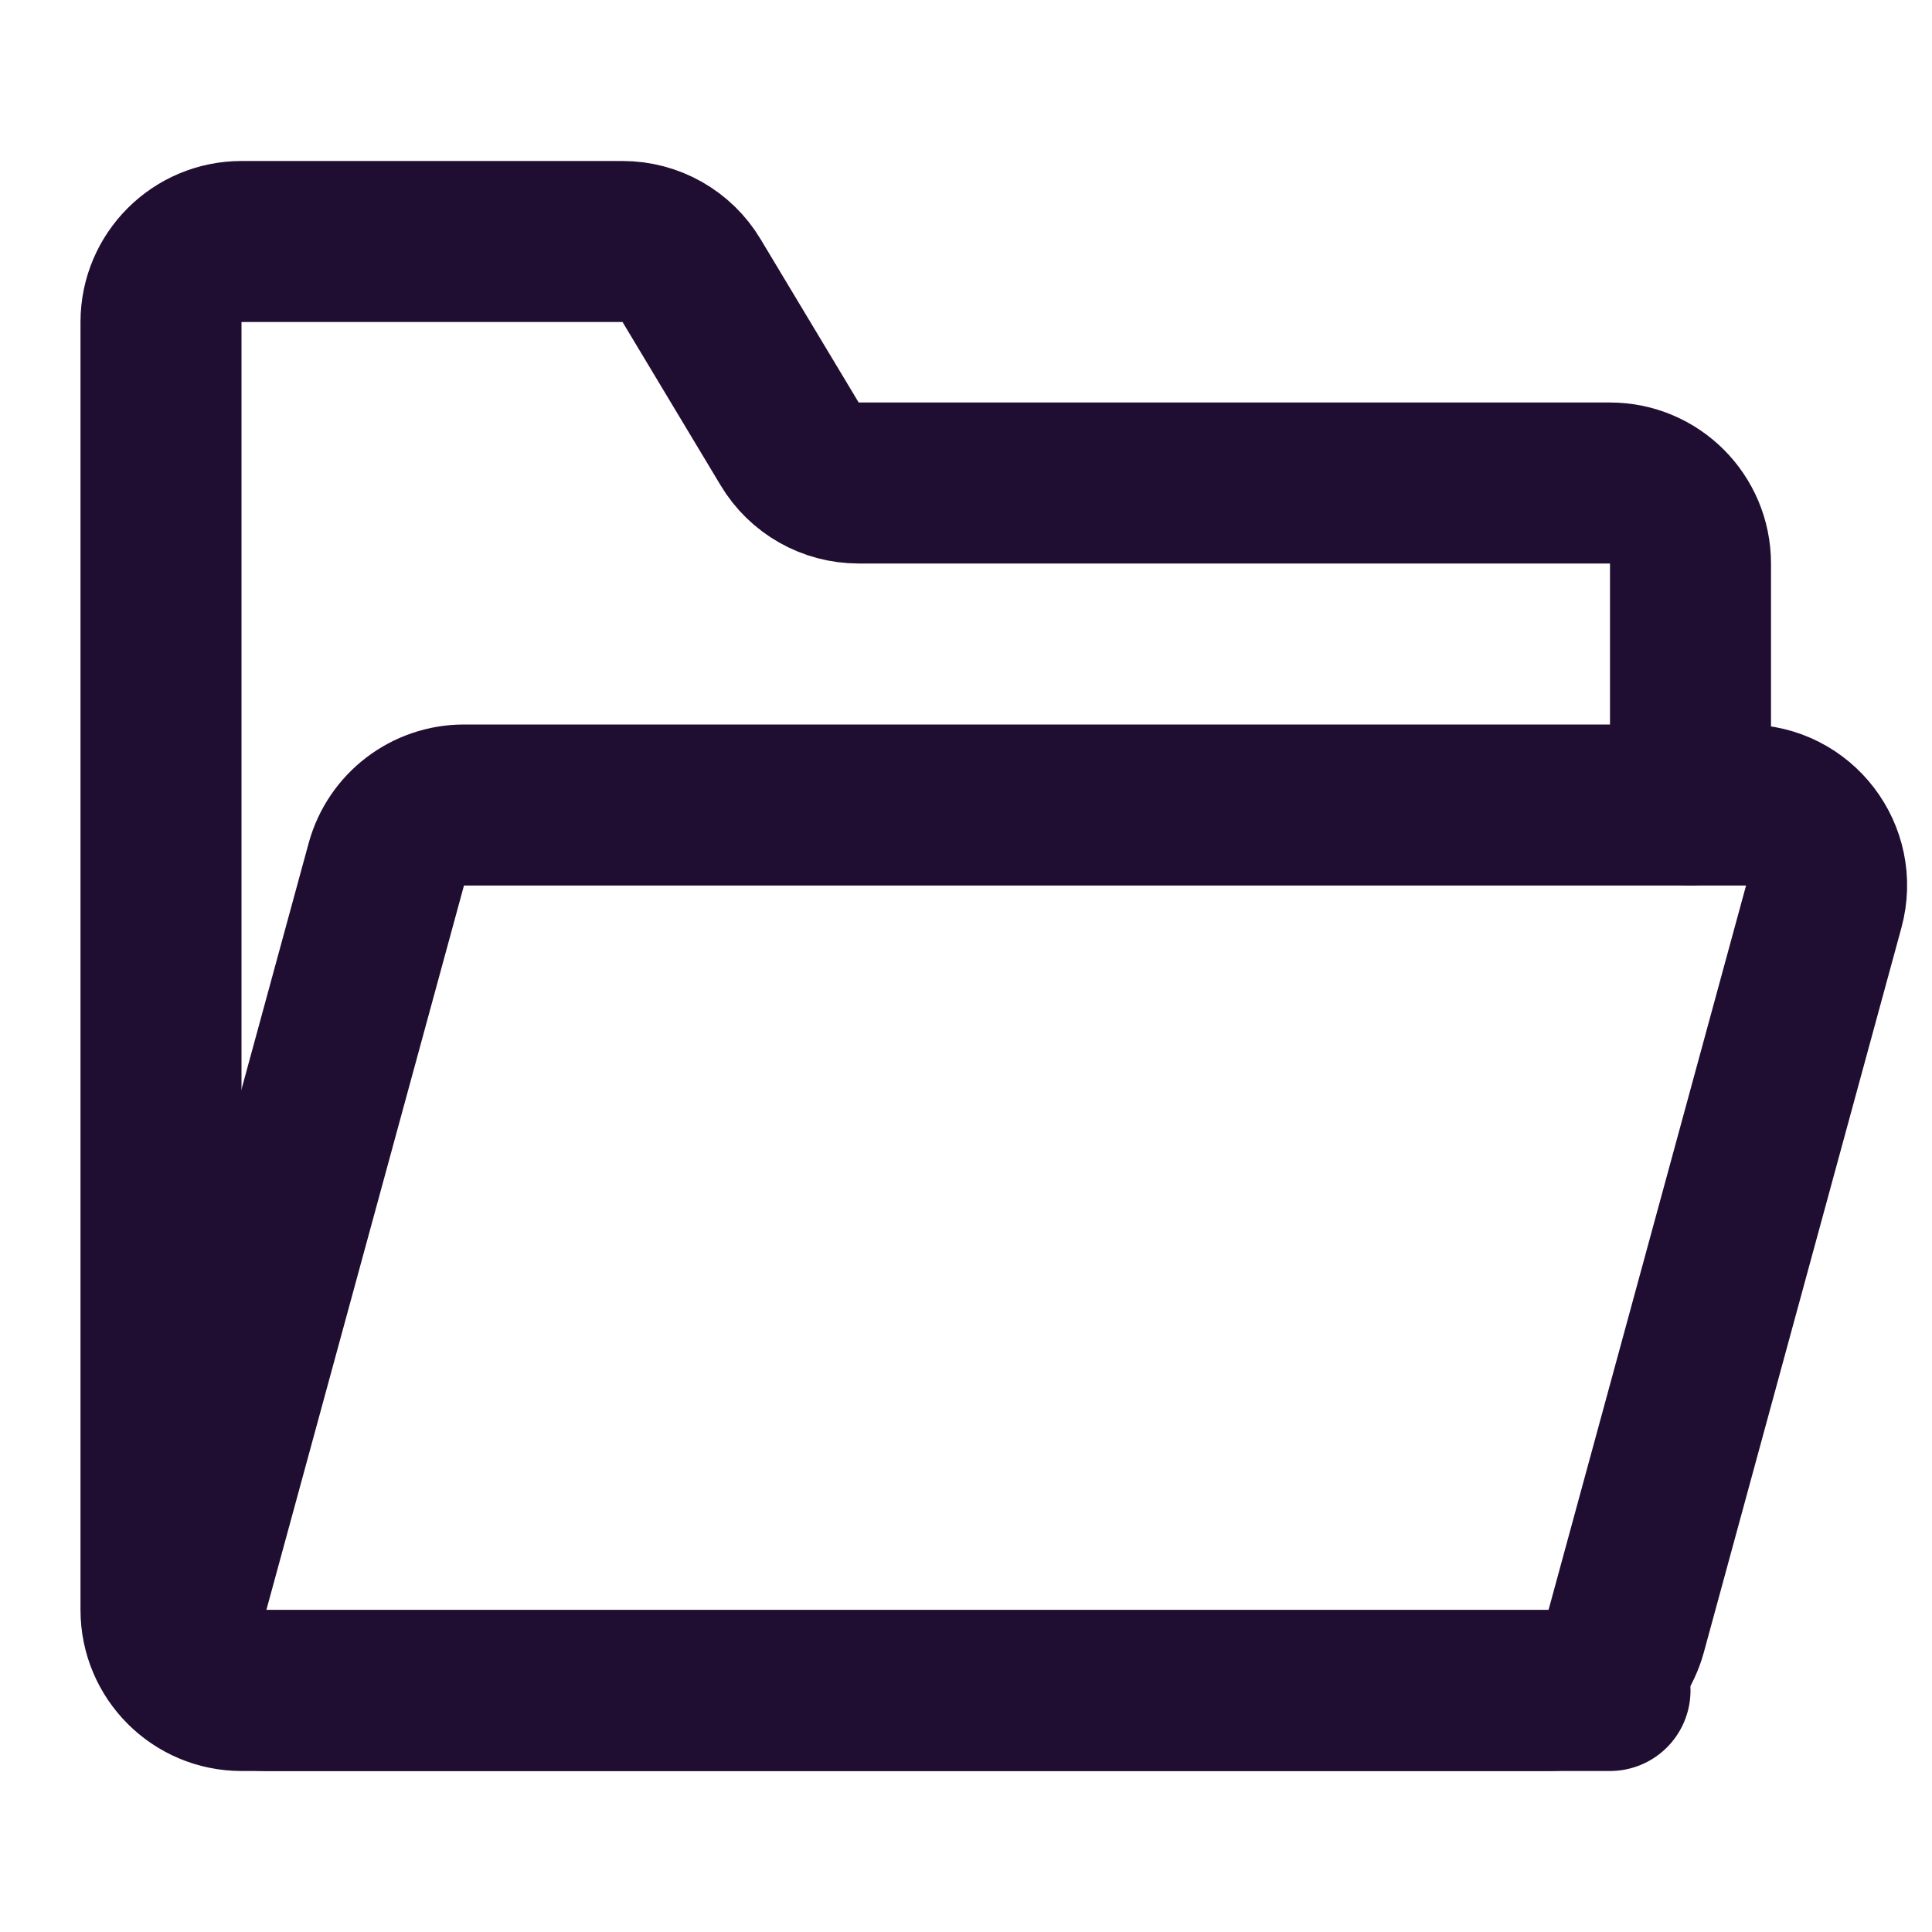
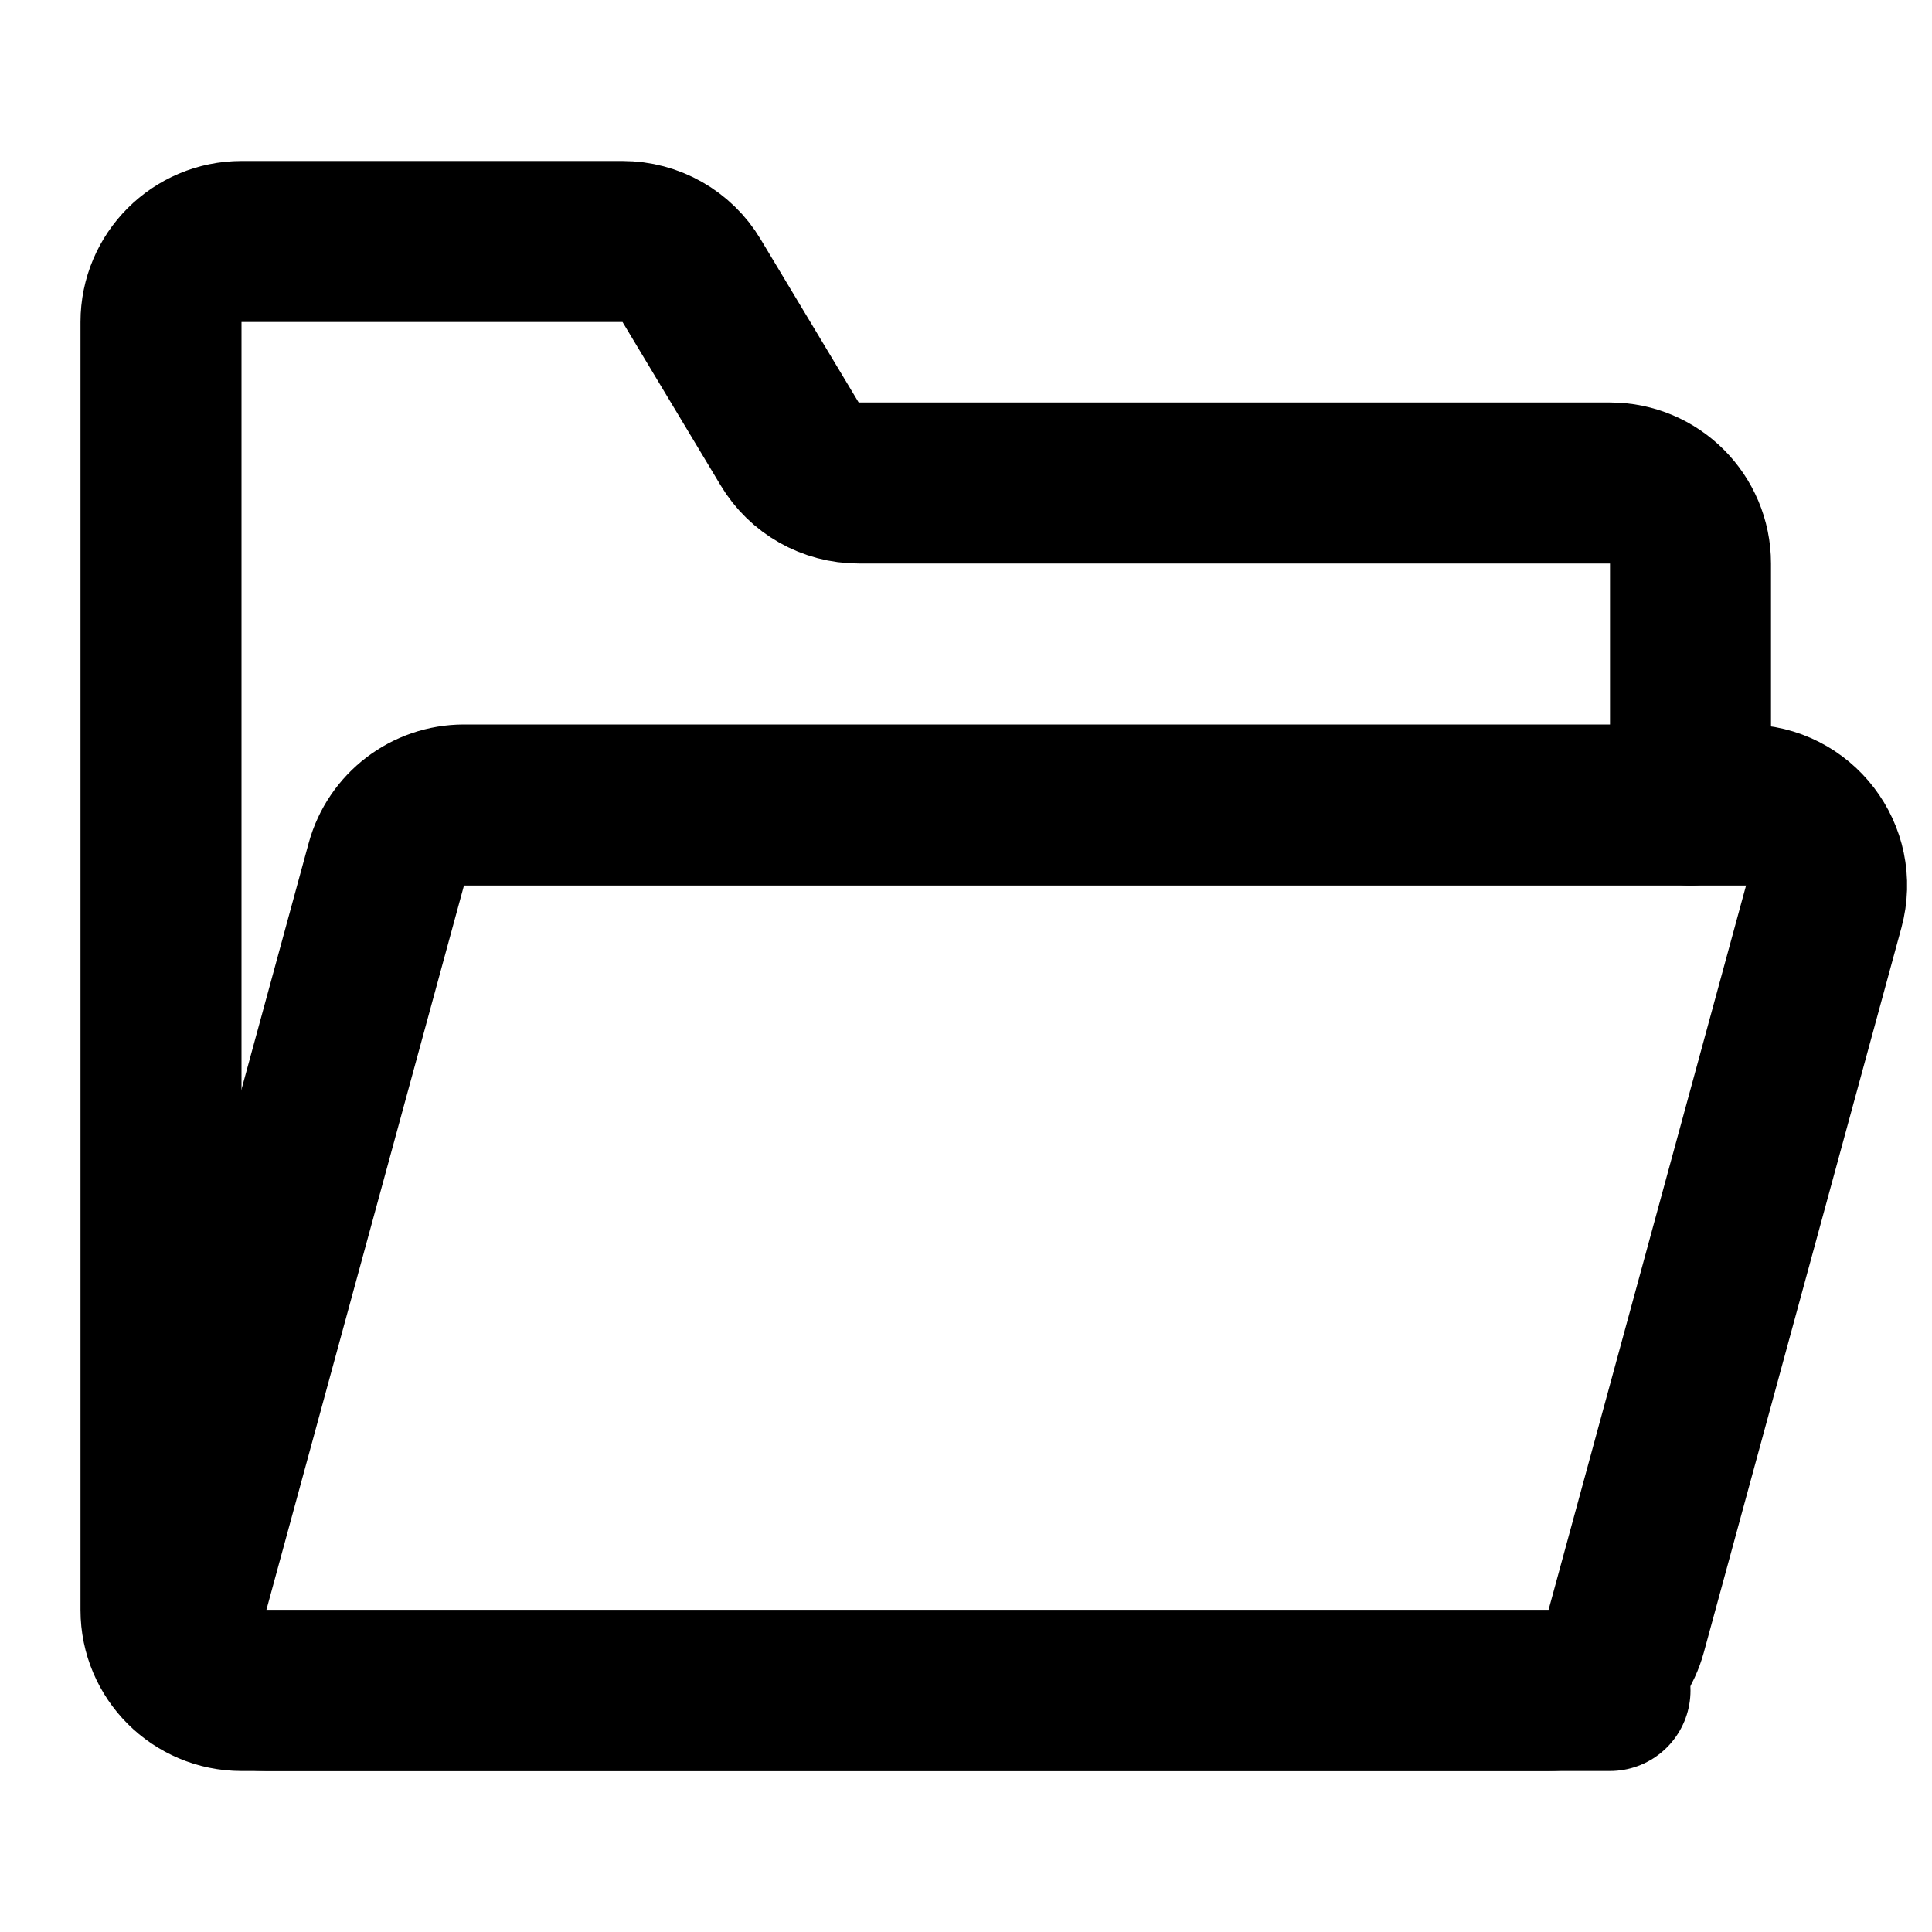
<svg xmlns="http://www.w3.org/2000/svg" width="800px" height="800px" viewBox="0 0 24 24" fill="none">
-   <path d="M20 21H3C2.448 21 2 20.552 2 20L2 4C2 3.448 2.448 3 3 3H7.734C8.085 3 8.411 3.184 8.591 3.486L9.809 5.514C9.989 5.816 10.315 6 10.666 6H20C20.552 6 21 6.448 21 7V10" stroke="#200E32" stroke-width="2" stroke-linecap="round" />
-   <path d="M4.799 10.737L2.344 19.737C2.171 20.373 2.65 21 3.309 21H19.236C19.687 21 20.082 20.698 20.201 20.263L22.655 11.263C22.829 10.627 22.35 10 21.691 10H5.764C5.313 10 4.918 10.302 4.799 10.737Z" stroke="#200E32" stroke-width="2" />
+   <path d="M20 21H3C2.448 21 2 20.552 2 20L2 4C2 3.448 2.448 3 3 3H7.734C8.085 3 8.411 3.184 8.591 3.486L9.809 5.514C9.989 5.816 10.315 6 10.666 6H20C20.552 6 21 6.448 21 7V10" stroke="#000000ff" stroke-width="2" stroke-linecap="round" />
+   <path d="M4.799 10.737L2.344 19.737C2.171 20.373 2.65 21 3.309 21H19.236C19.687 21 20.082 20.698 20.201 20.263L22.655 11.263C22.829 10.627 22.35 10 21.691 10H5.764C5.313 10 4.918 10.302 4.799 10.737Z" stroke="#000000ff" stroke-width="2" />
</svg>
